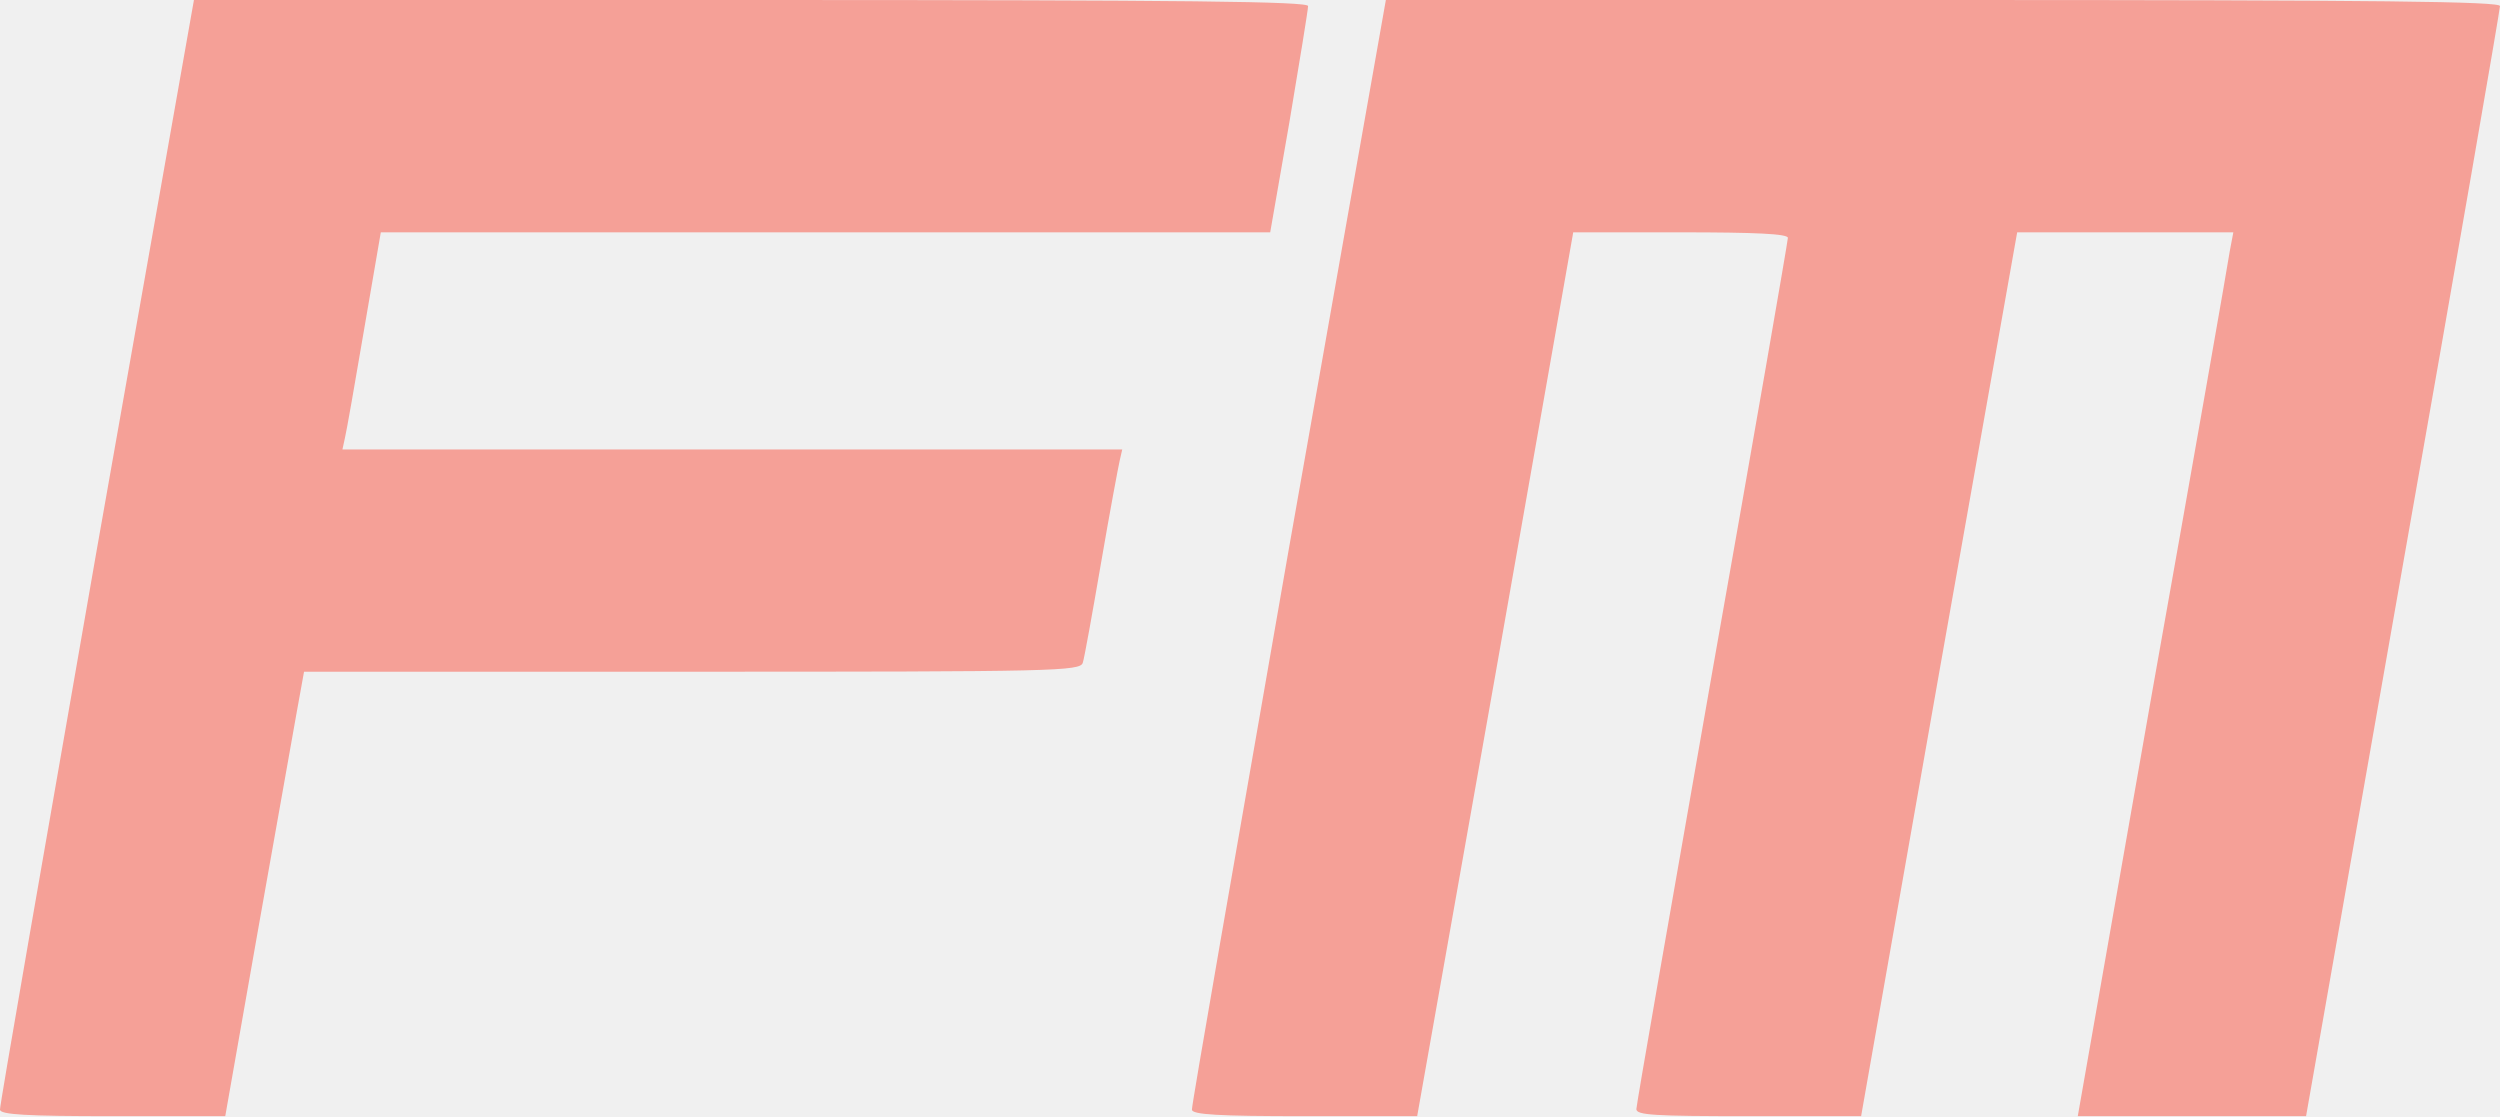
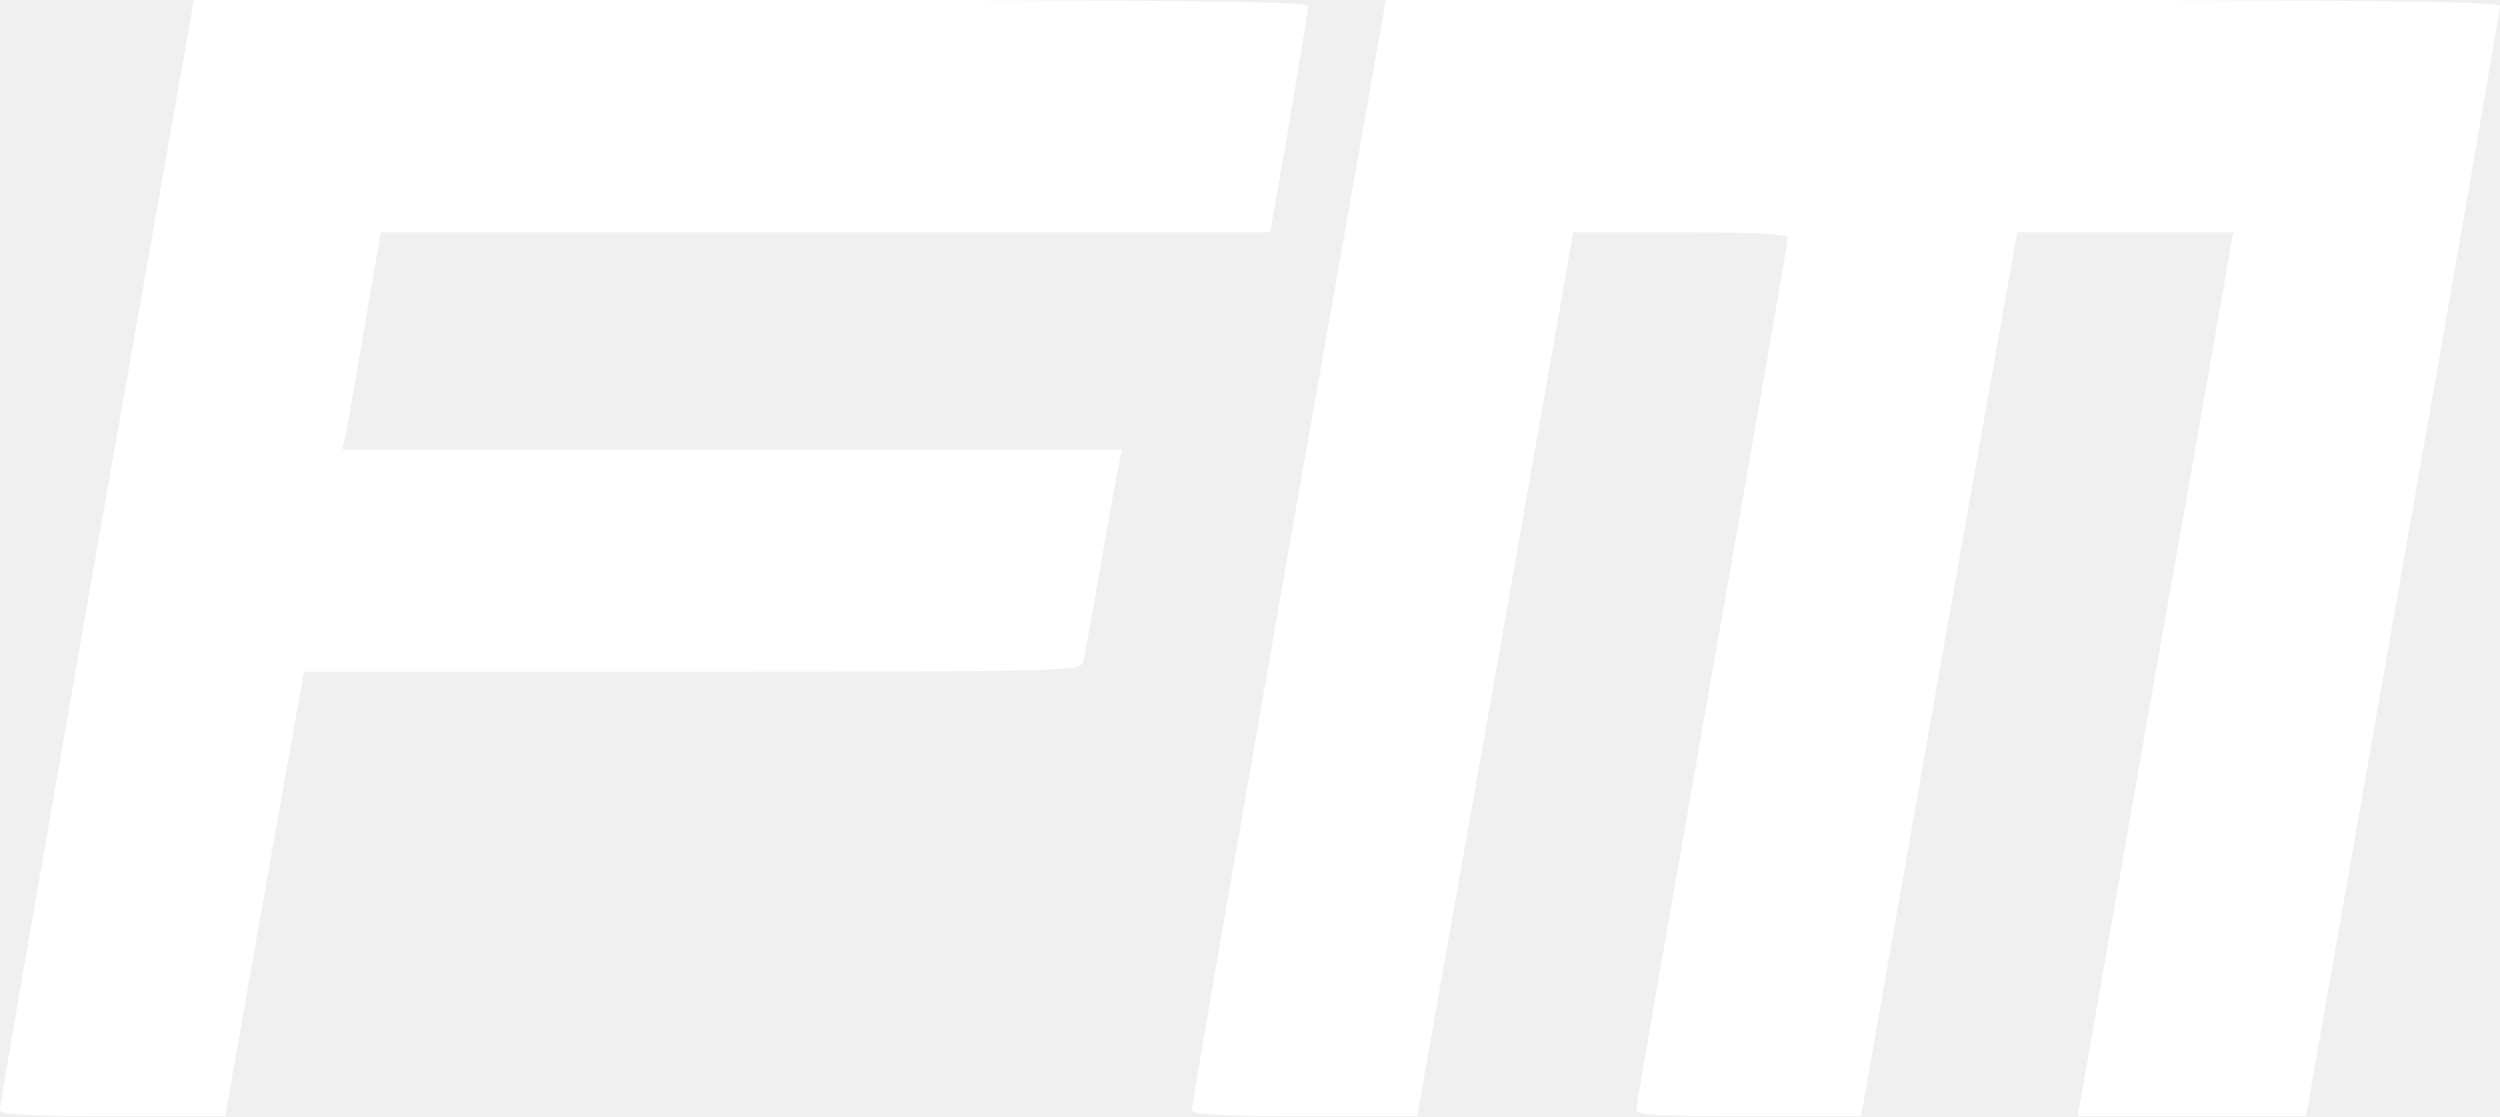
<svg xmlns="http://www.w3.org/2000/svg" version="1.0" width="495pt" height="221pt" viewBox="0 0 495 221" preserveAspectRatio="xMidYMid meet">
-   <g transform="translate(0,221) scale(0.1,-0.1)" fill="#F5A097" stroke="none">
+   <g transform="translate(0,221) scale(0.1,-0.1)" fill="#FFFFFF" stroke="none">
    <path d="M191 1118 c-105 -601 -192 -1099 -191 -1105 0 -10 52 -13 223 -13 l223 0 63 358 c35 196 70 394 78 439 l15 83 768 0 c723 0 769 1 774 18 3 9 19 98 36 197 17 99 34 190 37 203 l5 22 -772 0 -772 0 5 23 c3 12 20 109 38 215 l33 192 881 0 880 0 38 218 c20 119 37 223 37 230 0 9 -227 12 -1103 12 l-1103 0 -193 -1092z" />
    <path d="M2551 1118 c-105 -601 -192 -1099 -191 -1105 0 -10 52 -13 223 -13 l223 0 155 875 154 875 212 0 c150 0 213 -3 213 -11 0 -6 -67 -393 -150 -861 -82 -467 -150 -856 -150 -864 0 -12 35 -14 223 -14 l222 0 154 875 155 875 214 0 214 0 -7 -37 c-3 -21 -72 -415 -154 -875 l-147 -838 226 0 226 0 192 1093 c106 600 192 1098 192 1105 0 9 -227 12 -1103 12 l-1103 0 -193 -1092z" />
  </g>
</svg>
